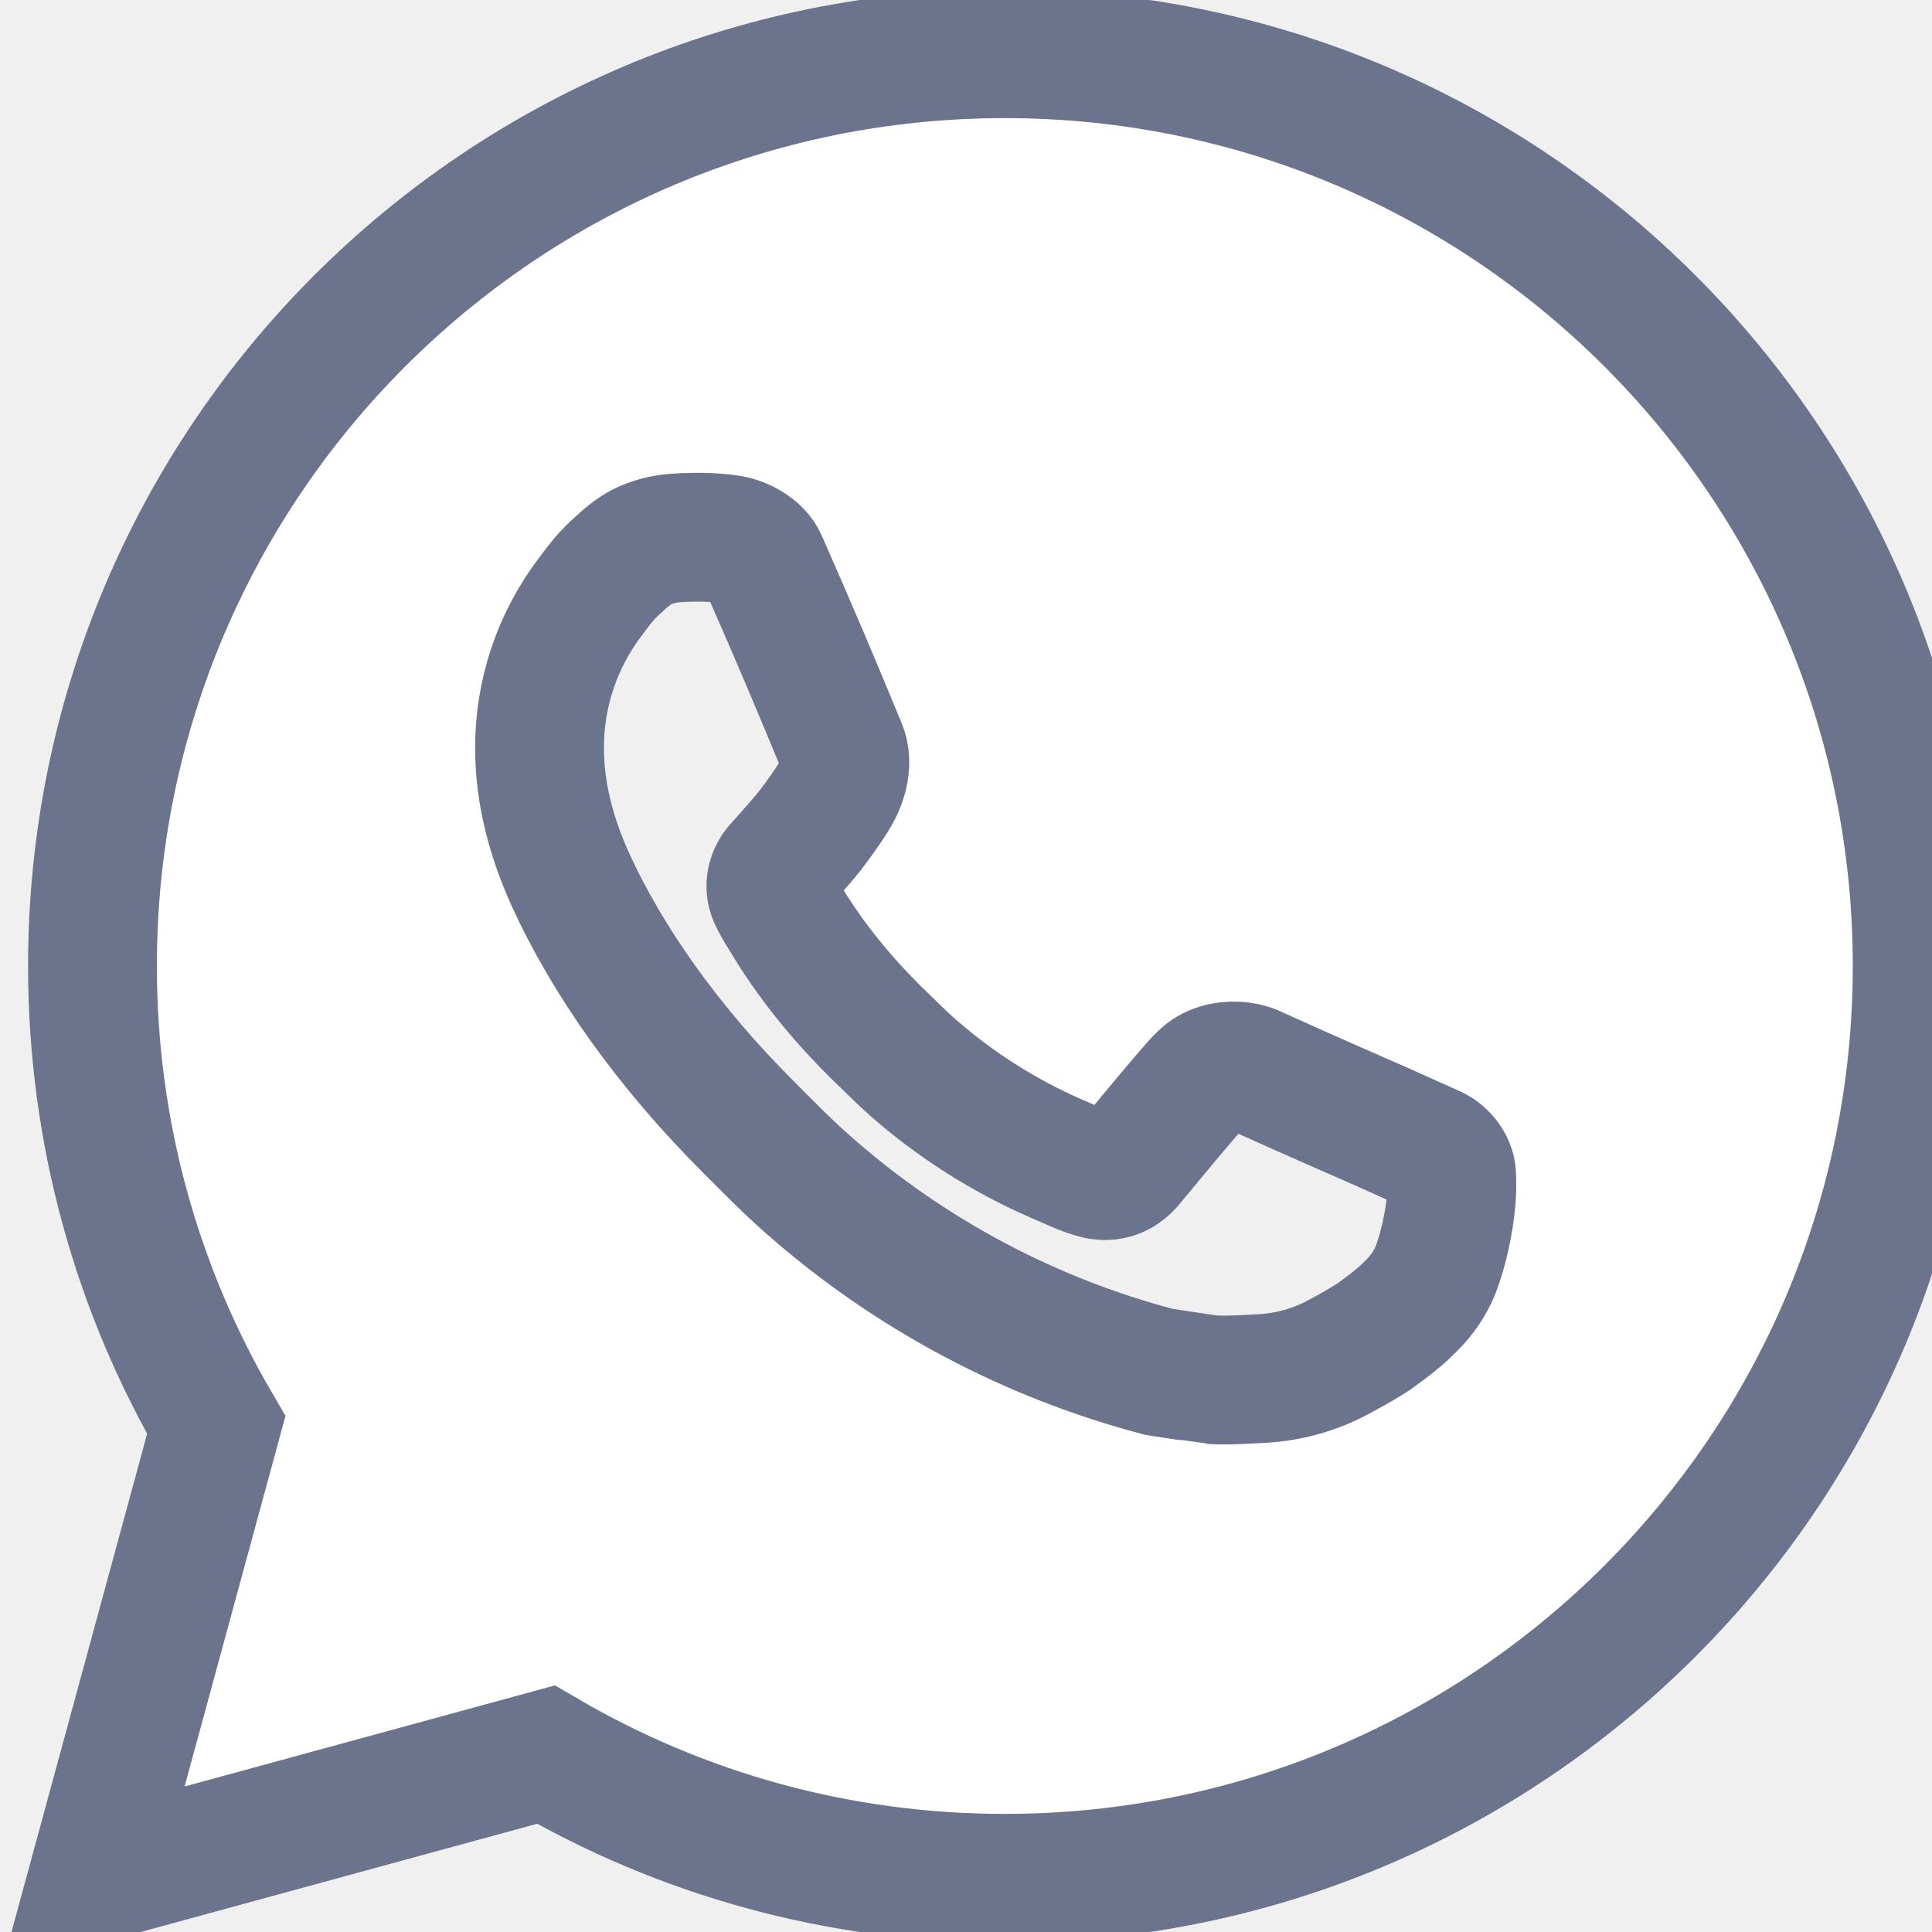
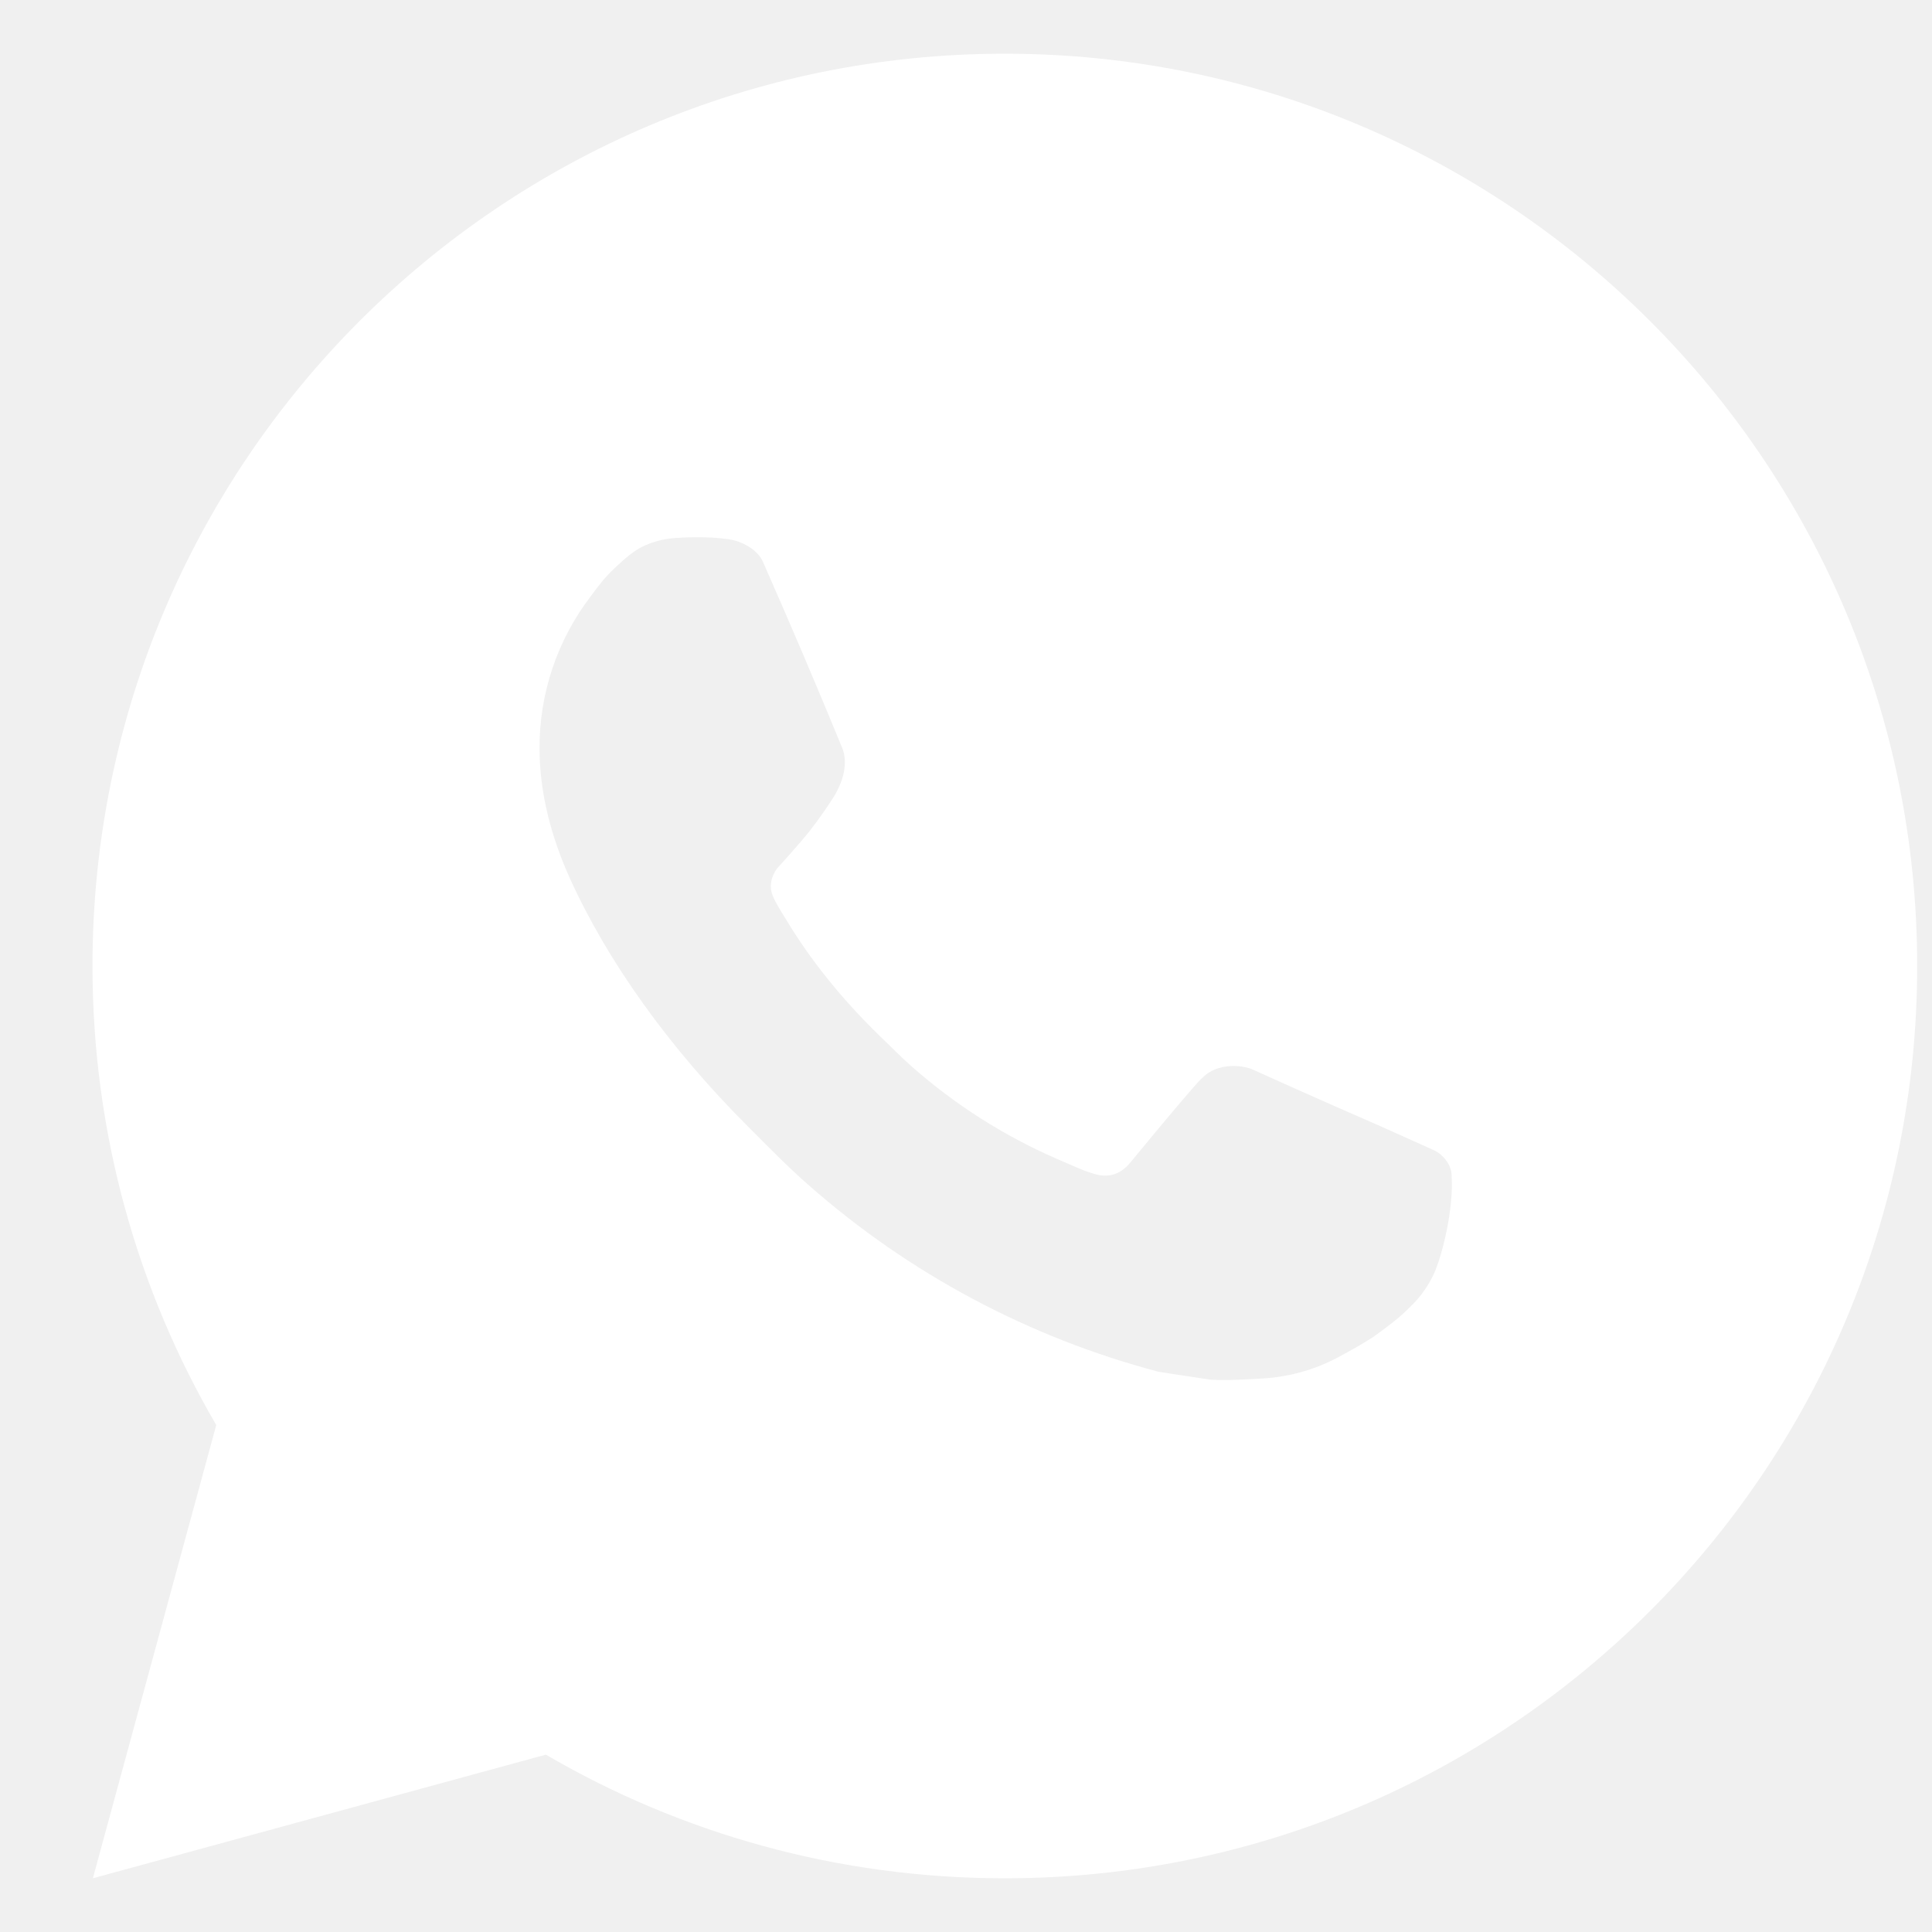
- <svg xmlns="http://www.w3.org/2000/svg" width="15" height="15" viewBox="0 0 15 15" fill="#6C738C" stroke="#6C738C">
+ <svg xmlns="http://www.w3.org/2000/svg" width="15" height="15" viewBox="0 0 15 15" fill="none">
  <path d="M7.801 0.417C11.713 0.417 14.885 3.588 14.885 7.5C14.885 11.412 11.713 14.583 7.801 14.583C6.502 14.583 5.285 14.234 4.238 13.623L0.721 14.583L1.679 11.064C1.068 10.017 0.718 8.8 0.718 7.5C0.718 3.588 3.889 0.417 7.801 0.417ZM5.245 4.177C5.154 4.183 5.064 4.206 4.982 4.247C4.921 4.279 4.864 4.324 4.774 4.409C4.689 4.489 4.64 4.558 4.589 4.626C4.327 4.967 4.186 5.385 4.189 5.815C4.19 6.162 4.281 6.5 4.423 6.816C4.712 7.455 5.189 8.131 5.819 8.758C5.97 8.909 6.118 9.061 6.278 9.201C7.06 9.89 7.991 10.386 8.998 10.651C8.998 10.651 9.395 10.712 9.401 10.712C9.532 10.719 9.663 10.71 9.795 10.703C10.001 10.692 10.203 10.637 10.385 10.54C10.502 10.477 10.558 10.446 10.656 10.384C10.656 10.384 10.686 10.364 10.744 10.32C10.84 10.249 10.899 10.199 10.979 10.116C11.037 10.055 11.088 9.983 11.127 9.902C11.182 9.787 11.238 9.566 11.26 9.383C11.277 9.243 11.272 9.166 11.27 9.119C11.267 9.043 11.204 8.964 11.135 8.931L10.723 8.746C10.723 8.746 10.107 8.478 9.731 8.306C9.691 8.288 9.648 8.28 9.605 8.277C9.511 8.271 9.405 8.296 9.337 8.367C9.334 8.366 9.287 8.406 8.775 9.027C8.746 9.061 8.68 9.134 8.566 9.127C8.548 9.126 8.531 9.124 8.514 9.119C8.468 9.107 8.423 9.091 8.378 9.072C8.291 9.035 8.26 9.021 8.2 8.995C7.791 8.816 7.416 8.577 7.084 8.285C6.995 8.207 6.913 8.122 6.827 8.04C6.53 7.751 6.286 7.444 6.105 7.142C6.095 7.125 6.08 7.101 6.063 7.074C6.034 7.026 6.001 6.969 5.991 6.929C5.964 6.825 6.034 6.742 6.034 6.742C6.034 6.742 6.206 6.553 6.287 6.451C6.364 6.352 6.43 6.255 6.473 6.187C6.556 6.052 6.582 5.914 6.539 5.807C6.34 5.322 6.135 4.841 5.923 4.361C5.882 4.267 5.758 4.198 5.645 4.185C5.607 4.181 5.569 4.176 5.53 4.174C5.435 4.169 5.34 4.17 5.245 4.177Z" fill="white" />
</svg>
